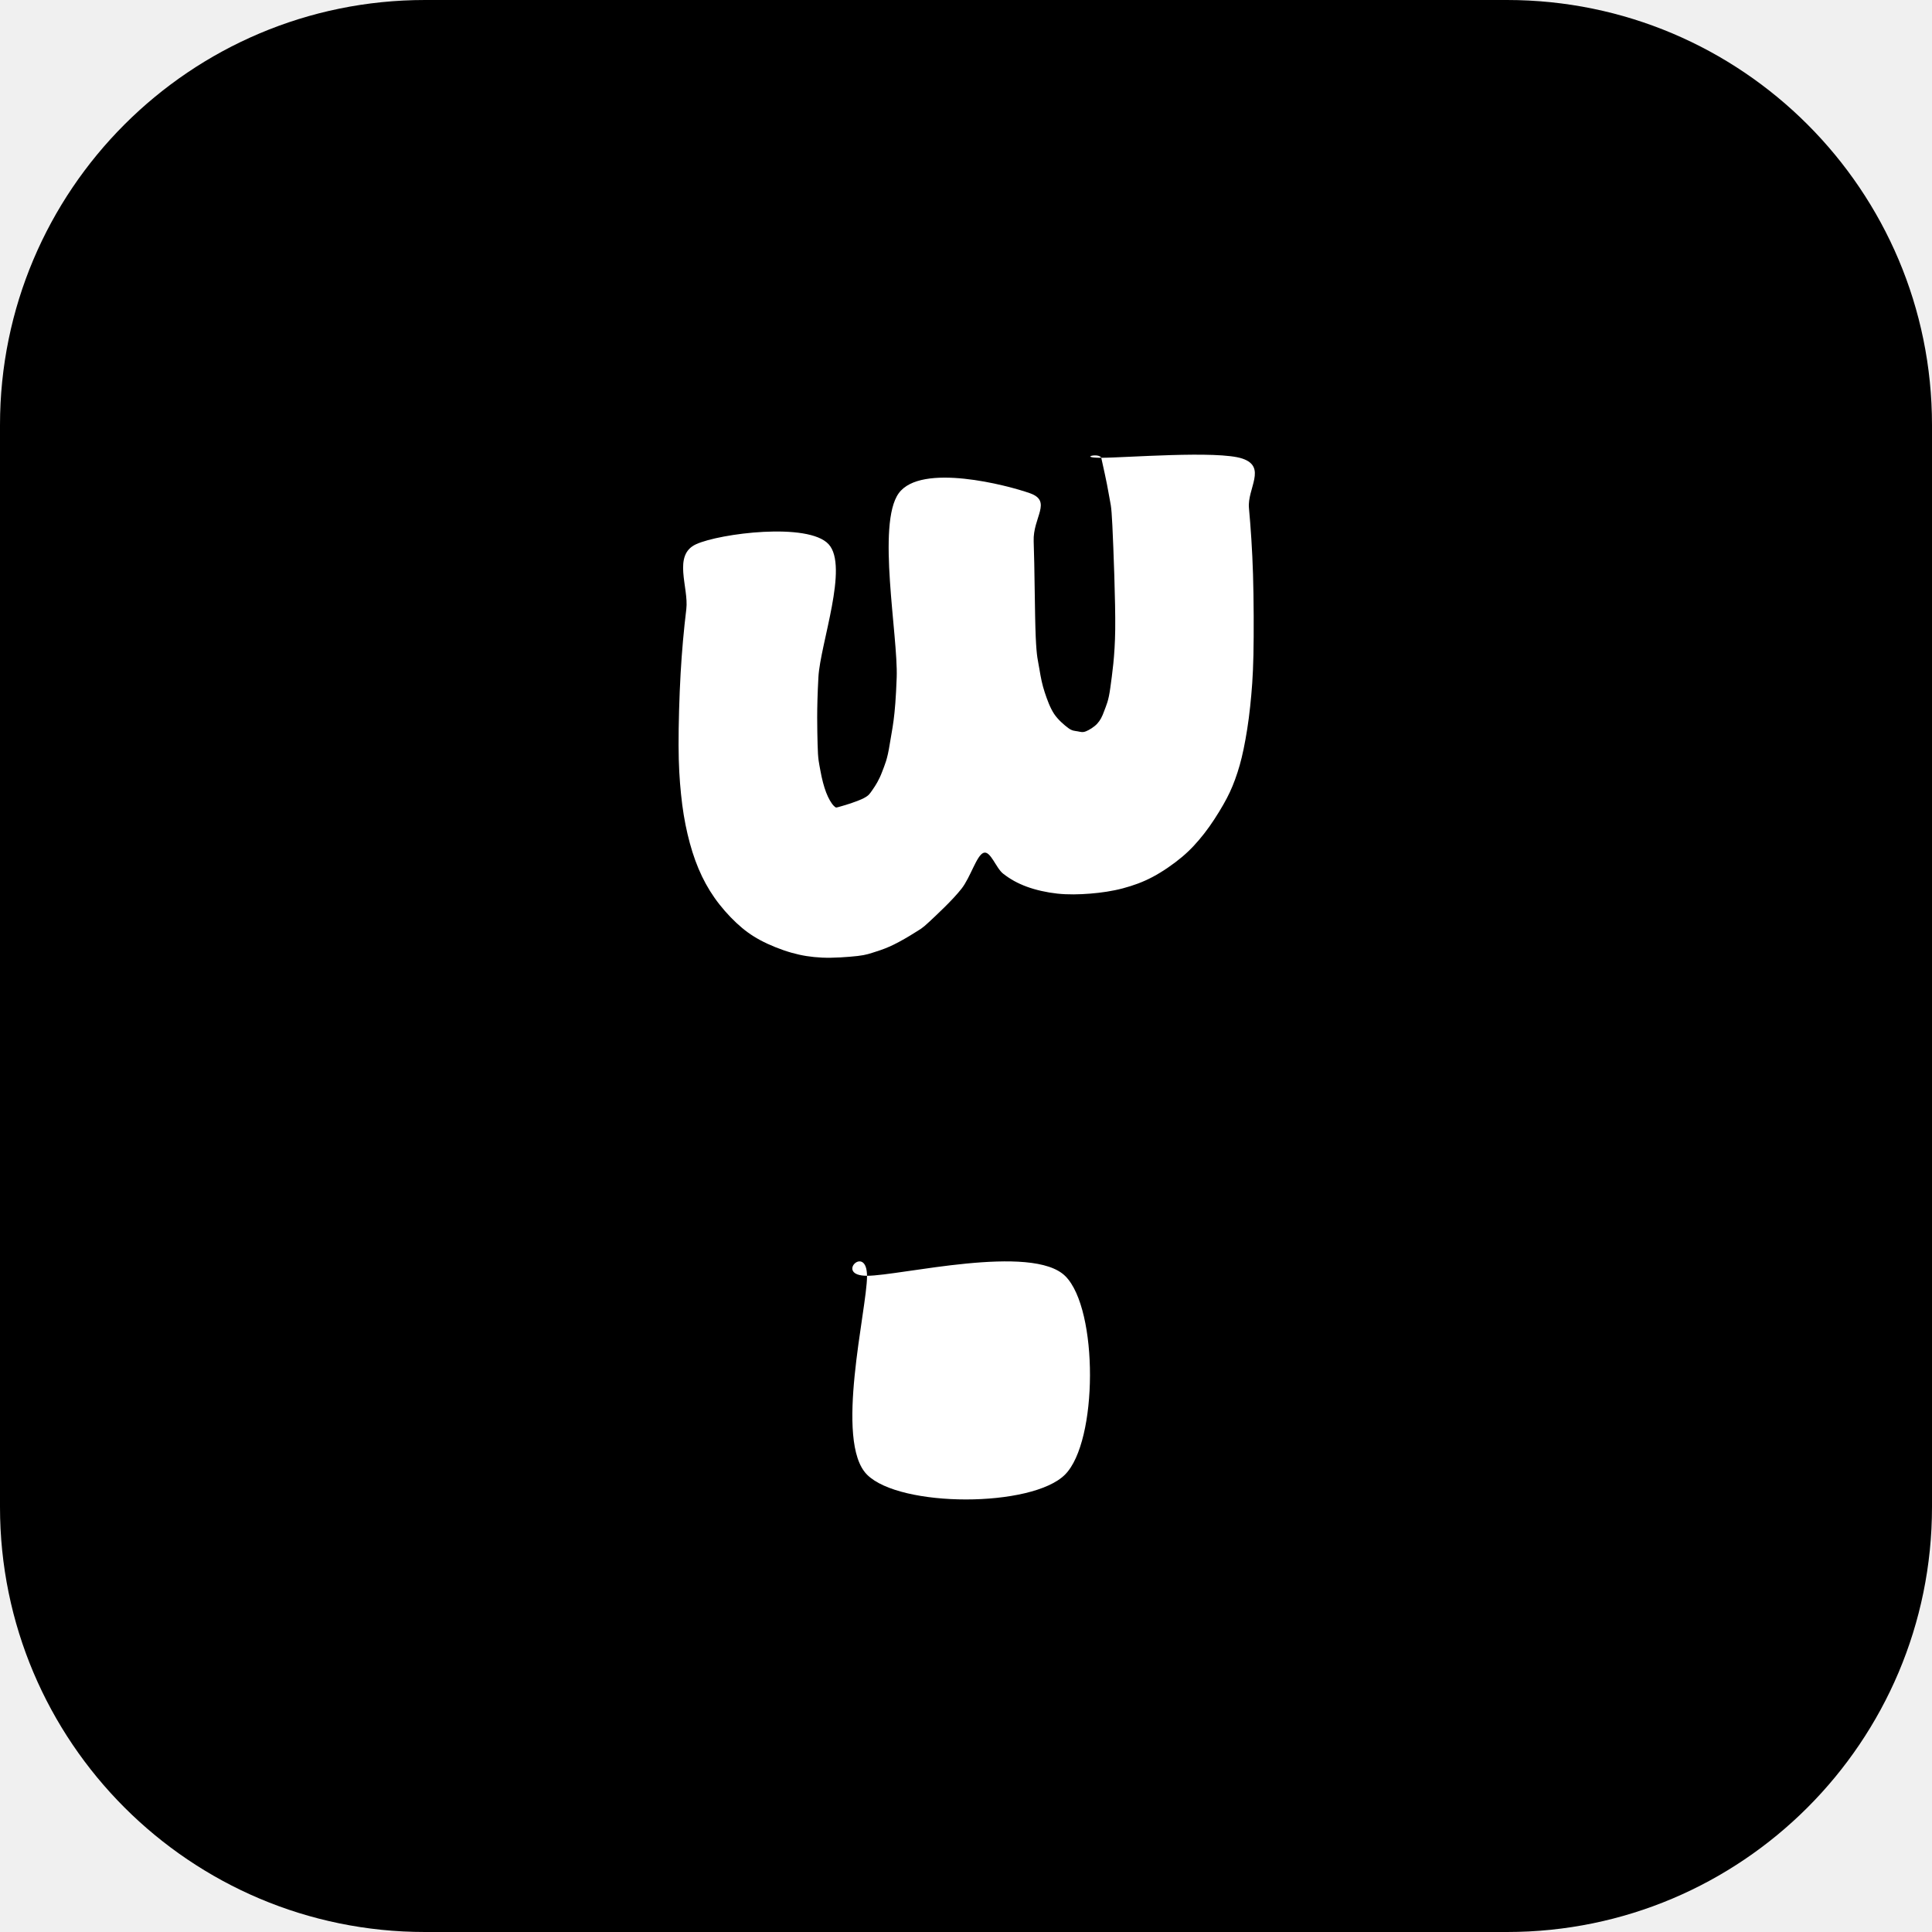
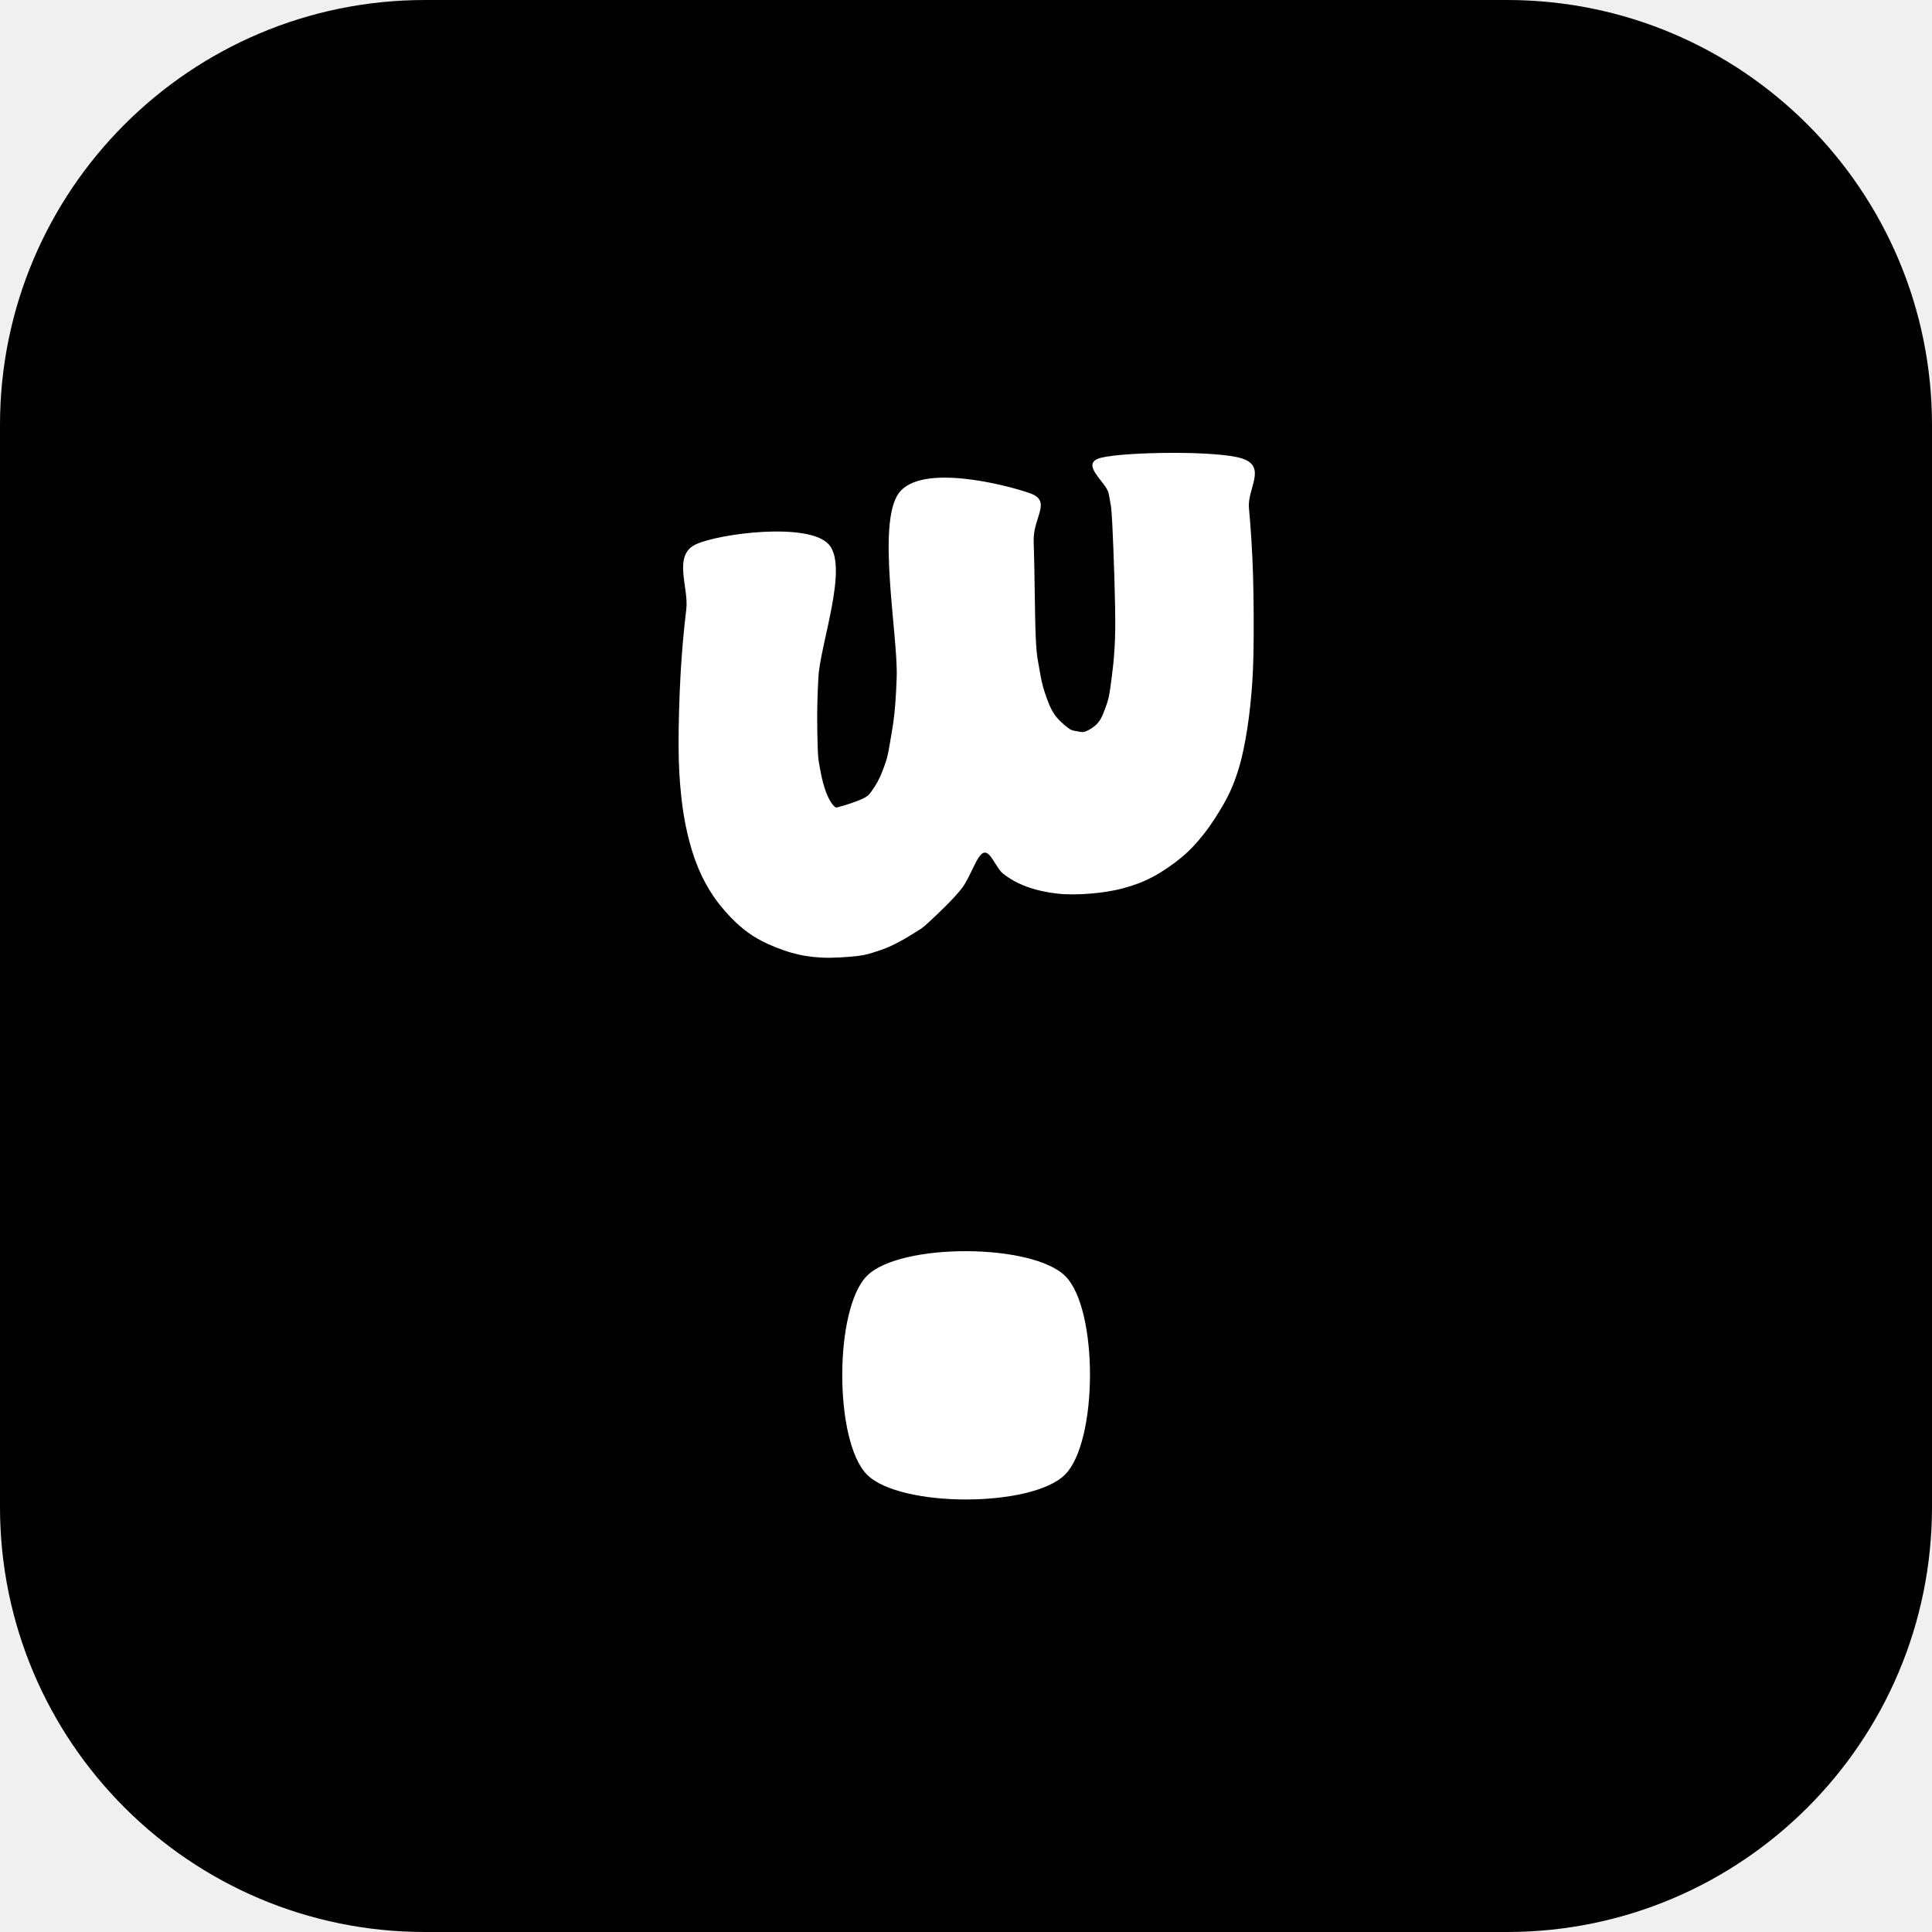
<svg xmlns="http://www.w3.org/2000/svg" viewBox="2120.535 -1561.815 4264.93 4264.93" width="512" height="512" style="display:block">
  <rect x="2120.535" y="-1561.815" width="4264.93" height="4264.93" rx="938.285" fill="#000" />
  <g fill="#fff">
    <g transform="translate(-0.5 -613) translate(4253.5 613) scale(0.9) translate(-4253.5 -613)">
-       <path d="M 4584.50 0.50 C 4642.17 0.67 4871.00 -18.00 4931.50 2.50 C 4992.00 23.00 4943.17 76.17 4947.50 123.50 C 4951.83 170.83 4955.67 226.33 4957.50 286.50 C 4959.33 346.67 4959.67 430.50 4958.50 484.50 C 4957.33 538.50 4954.50 572.17 4950.50 610.50 C 4946.50 648.83 4940.67 684.67 4934.50 714.50 C 4928.33 744.33 4921.83 766.67 4913.50 789.50 C 4905.17 812.33 4897.17 829.33 4884.50 851.50 C 4871.83 873.67 4854.33 901.17 4837.50 922.50 C 4820.67 943.83 4804.50 961.83 4783.50 979.50 C 4762.50 997.17 4735.67 1015.67 4711.50 1028.50 C 4687.33 1041.33 4664.00 1049.67 4638.50 1056.50 C 4613.00 1063.33 4585.33 1067.33 4558.50 1069.50 C 4531.67 1071.67 4503.50 1072.33 4477.50 1069.50 C 4451.50 1066.67 4424.67 1060.67 4402.50 1052.50 C 4380.33 1044.33 4362.17 1034.33 4344.50 1020.50 C 4326.83 1006.67 4313.50 963.33 4296.50 969.50 C 4279.50 975.67 4264.67 1029.33 4242.50 1057.50 C 4220.33 1085.67 4182.67 1120.50 4163.50 1138.50 C 4144.33 1156.50 4142.00 1156.17 4127.50 1165.50 C 4113.00 1174.83 4092.17 1186.83 4076.50 1194.50 C 4060.83 1202.17 4048.33 1206.83 4033.50 1211.50 C 4018.67 1216.17 4009.67 1220.00 3987.50 1222.50 C 3965.33 1225.00 3927.50 1227.83 3900.50 1226.50 C 3873.50 1225.17 3850.83 1221.67 3825.50 1214.50 C 3800.17 1207.33 3771.00 1195.67 3748.50 1183.50 C 3726.00 1171.33 3709.17 1158.83 3690.50 1141.50 C 3671.83 1124.17 3652.00 1101.67 3636.50 1079.50 C 3621.00 1057.33 3608.50 1034.50 3597.50 1008.50 C 3586.50 982.50 3577.67 954.00 3570.50 923.50 C 3563.33 893.00 3558.17 861.83 3554.50 825.50 C 3550.83 789.17 3548.67 754.83 3548.50 705.50 C 3548.33 656.17 3550.33 585.17 3553.50 529.50 C 3556.67 473.83 3561.17 424.33 3567.50 371.50 C 3573.83 318.67 3533.33 239.00 3591.50 212.50 C 3649.67 186.00 3866.50 158.17 3916.50 212.50 C 3966.50 266.83 3896.00 456.67 3891.50 538.50 C 3887.00 620.33 3888.67 665.17 3889.50 703.50 C 3890.33 741.83 3893.00 748.83 3896.50 768.50 C 3900.00 788.17 3905.00 807.17 3910.50 821.50 C 3916.00 835.83 3923.50 848.83 3929.50 854.50 C 3935.50 860.17 3934.33 858.67 3946.50 855.50 C 3958.67 852.33 3989.50 842.33 4002.50 835.50 C 4015.50 828.67 4017.00 825.17 4024.50 814.50 C 4032.00 803.83 4040.50 790.17 4047.50 771.50 C 4054.50 752.83 4060.50 741.17 4066.50 702.50 C 4072.50 663.83 4079.83 642.00 4083.50 539.50 C 4087.17 437.00 4034.00 162.83 4088.50 87.50 C 4143.00 12.17 4355.33 67.83 4410.50 87.50 C 4465.67 107.17 4417.17 146.83 4419.50 205.50 C 4421.83 264.17 4422.17 387.33 4424.50 439.50 C 4426.83 491.67 4429.83 495.83 4433.50 518.50 C 4437.17 541.17 4440.50 557.17 4446.50 575.50 C 4452.50 593.83 4459.83 613.83 4469.50 628.50 C 4479.17 643.17 4494.83 656.33 4504.50 663.50 C 4514.17 670.67 4520.33 670.17 4527.50 671.50 C 4534.67 672.83 4539.50 674.67 4547.50 671.50 C 4555.50 668.33 4568.00 660.83 4575.50 652.50 C 4583.00 644.17 4587.17 636.17 4592.50 621.50 C 4597.83 606.83 4603.00 597.83 4607.50 564.50 C 4612.00 531.17 4618.67 487.83 4619.50 421.50 C 4620.33 355.17 4615.17 222.00 4612.50 166.50 C 4609.83 111.00 4608.00 116.00 4603.50 88.50 C 4599.00 61.00 4588.67 16.17 4585.50 1.50 C 4582.33 -13.17 4526.83 0.33 4584.50 0.50 Z" />
+       <path d="M 4584.50 0.50 C 4639.17 -13.83 4871.00 -18.00 4931.50 2.50 C 4992.00 23.00 4943.17 76.17 4947.50 123.50 C 4951.83 170.83 4955.67 226.33 4957.50 286.50 C 4959.33 346.67 4959.67 430.50 4958.50 484.50 C 4957.33 538.50 4954.50 572.17 4950.50 610.50 C 4946.50 648.83 4940.67 684.67 4934.50 714.50 C 4928.33 744.33 4921.83 766.67 4913.50 789.50 C 4905.17 812.33 4897.17 829.33 4884.50 851.50 C 4871.83 873.67 4854.33 901.17 4837.50 922.50 C 4820.67 943.83 4804.50 961.83 4783.50 979.50 C 4762.50 997.17 4735.67 1015.67 4711.50 1028.50 C 4687.33 1041.33 4664.00 1049.67 4638.50 1056.50 C 4613.00 1063.33 4585.33 1067.33 4558.50 1069.50 C 4531.67 1071.67 4503.50 1072.33 4477.50 1069.50 C 4451.50 1066.67 4424.67 1060.67 4402.50 1052.50 C 4380.33 1044.33 4362.17 1034.33 4344.50 1020.50 C 4326.83 1006.67 4313.50 963.33 4296.50 969.50 C 4279.50 975.67 4264.67 1029.33 4242.50 1057.50 C 4220.33 1085.67 4182.67 1120.50 4163.50 1138.50 C 4144.33 1156.50 4142.00 1156.17 4127.50 1165.50 C 4113.00 1174.83 4092.17 1186.83 4076.50 1194.50 C 4060.83 1202.17 4048.33 1206.83 4033.50 1211.50 C 4018.67 1216.17 4009.67 1220.00 3987.50 1222.50 C 3965.33 1225.00 3927.50 1227.83 3900.50 1226.50 C 3873.50 1225.17 3850.83 1221.67 3825.50 1214.50 C 3800.17 1207.33 3771.00 1195.67 3748.50 1183.50 C 3726.00 1171.33 3709.17 1158.83 3690.50 1141.50 C 3671.83 1124.17 3652.00 1101.67 3636.50 1079.50 C 3621.00 1057.33 3608.50 1034.50 3597.50 1008.50 C 3586.50 982.50 3577.67 954.00 3570.50 923.50 C 3563.33 893.00 3558.17 861.83 3554.50 825.50 C 3550.83 789.17 3548.67 754.83 3548.50 705.50 C 3548.33 656.17 3550.33 585.17 3553.50 529.50 C 3556.67 473.83 3561.17 424.33 3567.50 371.50 C 3573.83 318.67 3533.33 239.00 3591.50 212.50 C 3649.67 186.00 3866.50 158.17 3916.50 212.50 C 3966.50 266.83 3896.00 456.67 3891.50 538.50 C 3887.00 620.33 3888.67 665.17 3889.50 703.50 C 3890.33 741.83 3893.00 748.83 3896.50 768.50 C 3900.00 788.17 3905.00 807.17 3910.50 821.50 C 3916.00 835.83 3923.50 848.83 3929.50 854.50 C 3935.50 860.17 3934.33 858.67 3946.50 855.50 C 3958.67 852.33 3989.50 842.33 4002.50 835.50 C 4015.50 828.67 4017.00 825.17 4024.50 814.50 C 4032.00 803.83 4040.50 790.17 4047.50 771.50 C 4054.50 752.83 4060.50 741.17 4066.50 702.50 C 4072.50 663.83 4079.83 642.00 4083.50 539.50 C 4087.17 437.00 4034.00 162.83 4088.50 87.50 C 4143.00 12.17 4355.33 67.83 4410.50 87.50 C 4465.67 107.17 4417.17 146.83 4419.50 205.50 C 4421.83 264.17 4422.17 387.33 4424.50 439.50 C 4426.83 491.67 4429.83 495.83 4433.50 518.50 C 4437.17 541.17 4440.50 557.17 4446.50 575.50 C 4452.50 593.83 4459.83 613.83 4469.50 628.50 C 4479.17 643.17 4494.83 656.33 4504.50 663.50 C 4514.17 670.67 4520.33 670.17 4527.50 671.50 C 4534.67 672.83 4539.50 674.67 4547.50 671.50 C 4555.50 668.33 4568.00 660.83 4575.50 652.50 C 4583.00 644.17 4587.17 636.17 4592.50 621.50 C 4597.83 606.83 4603.00 597.83 4607.50 564.50 C 4612.00 531.17 4618.67 487.83 4619.50 421.50 C 4620.33 355.17 4615.17 222.00 4612.50 166.50 C 4609.83 111.00 4608.17 116.17 4603.50 88.50 C 4598.83 60.83 4529.83 14.83 4584.50 0.50 Z" />
    </g>
-     <path d="M 4034.50 1254.50 C 4107.50 1254.50 4399.67 1182.33 4472.50 1255.50 C 4545.33 1328.67 4544.50 1620.50 4471.50 1693.50 C 4398.50 1766.50 4107.33 1766.50 4034.50 1693.50 C 3961.67 1620.50 4034.50 1328.67 4034.50 1255.50 C 4034.50 1182.33 3961.50 1254.50 4034.50 1254.50 Z" />
+     <path d="M 4034.50 1254.50 C 4107.50 1181.50 4399.67 1182.33 4472.50 1255.50 C 4545.33 1328.67 4544.50 1620.50 4471.50 1693.50 C 4398.50 1766.50 4107.33 1766.67 4034.50 1693.50 C 3961.67 1620.33 3961.50 1327.50 4034.50 1254.50 Z" />
  </g>
</svg>
